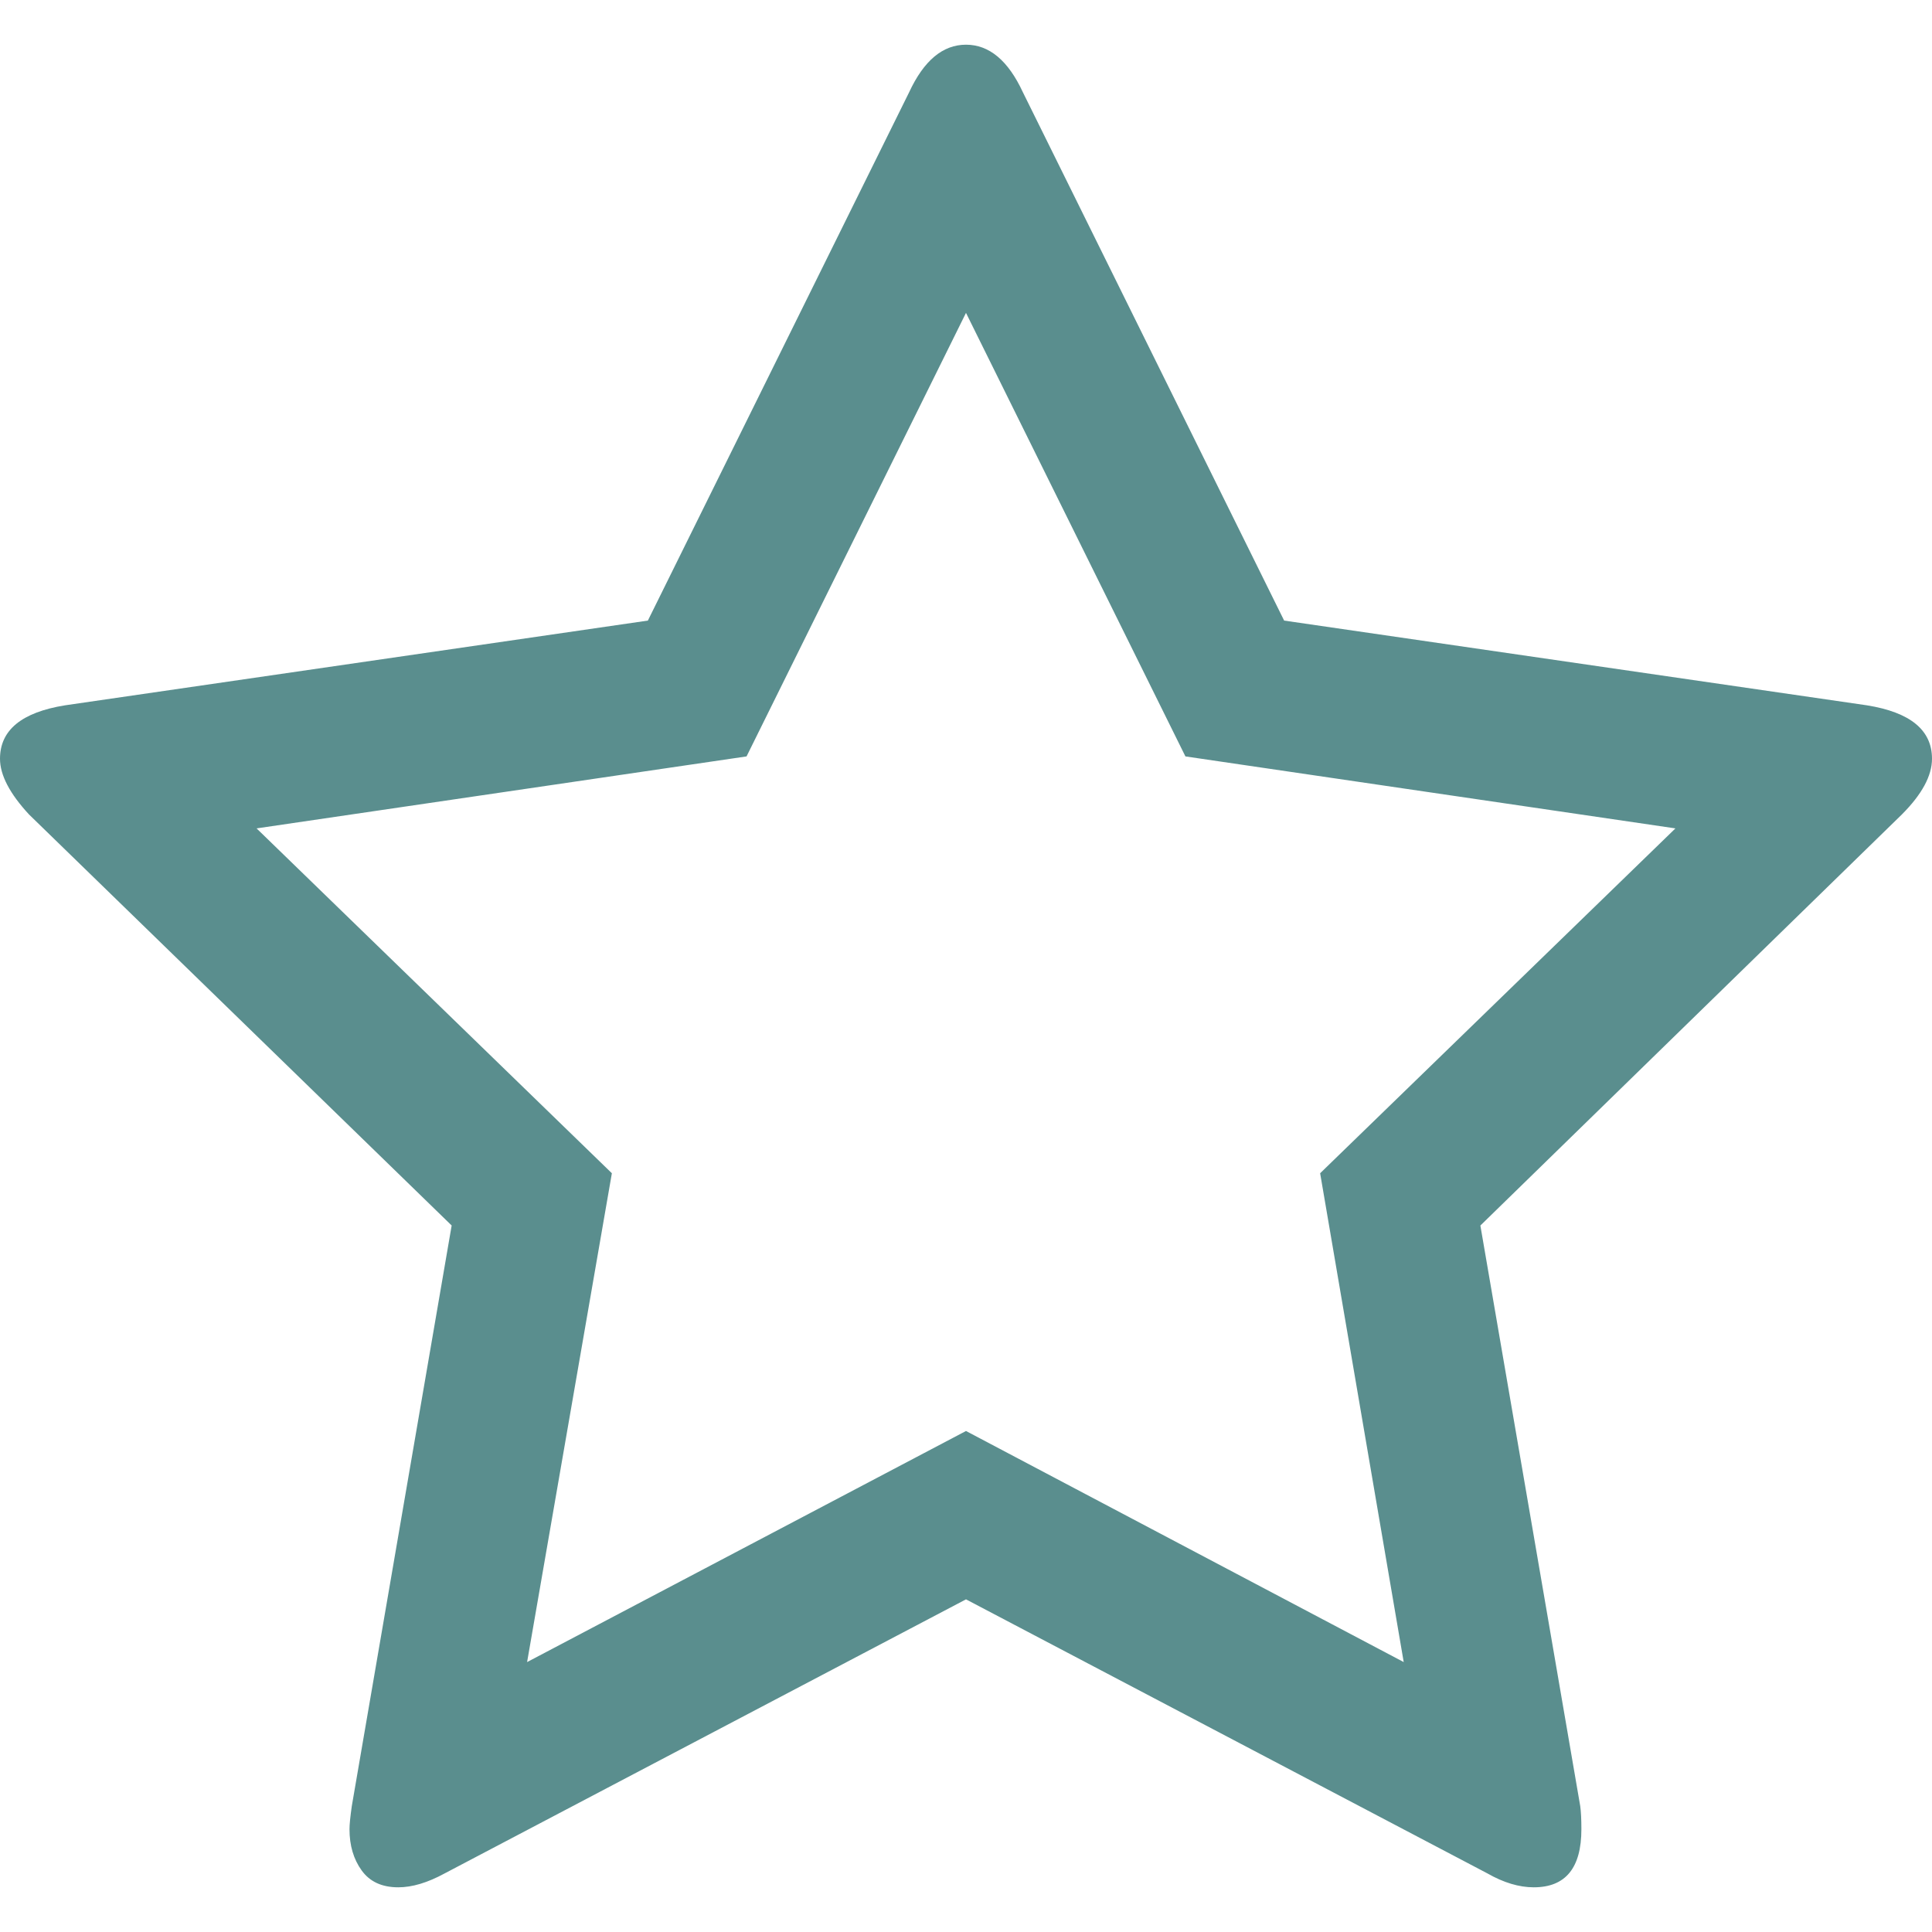
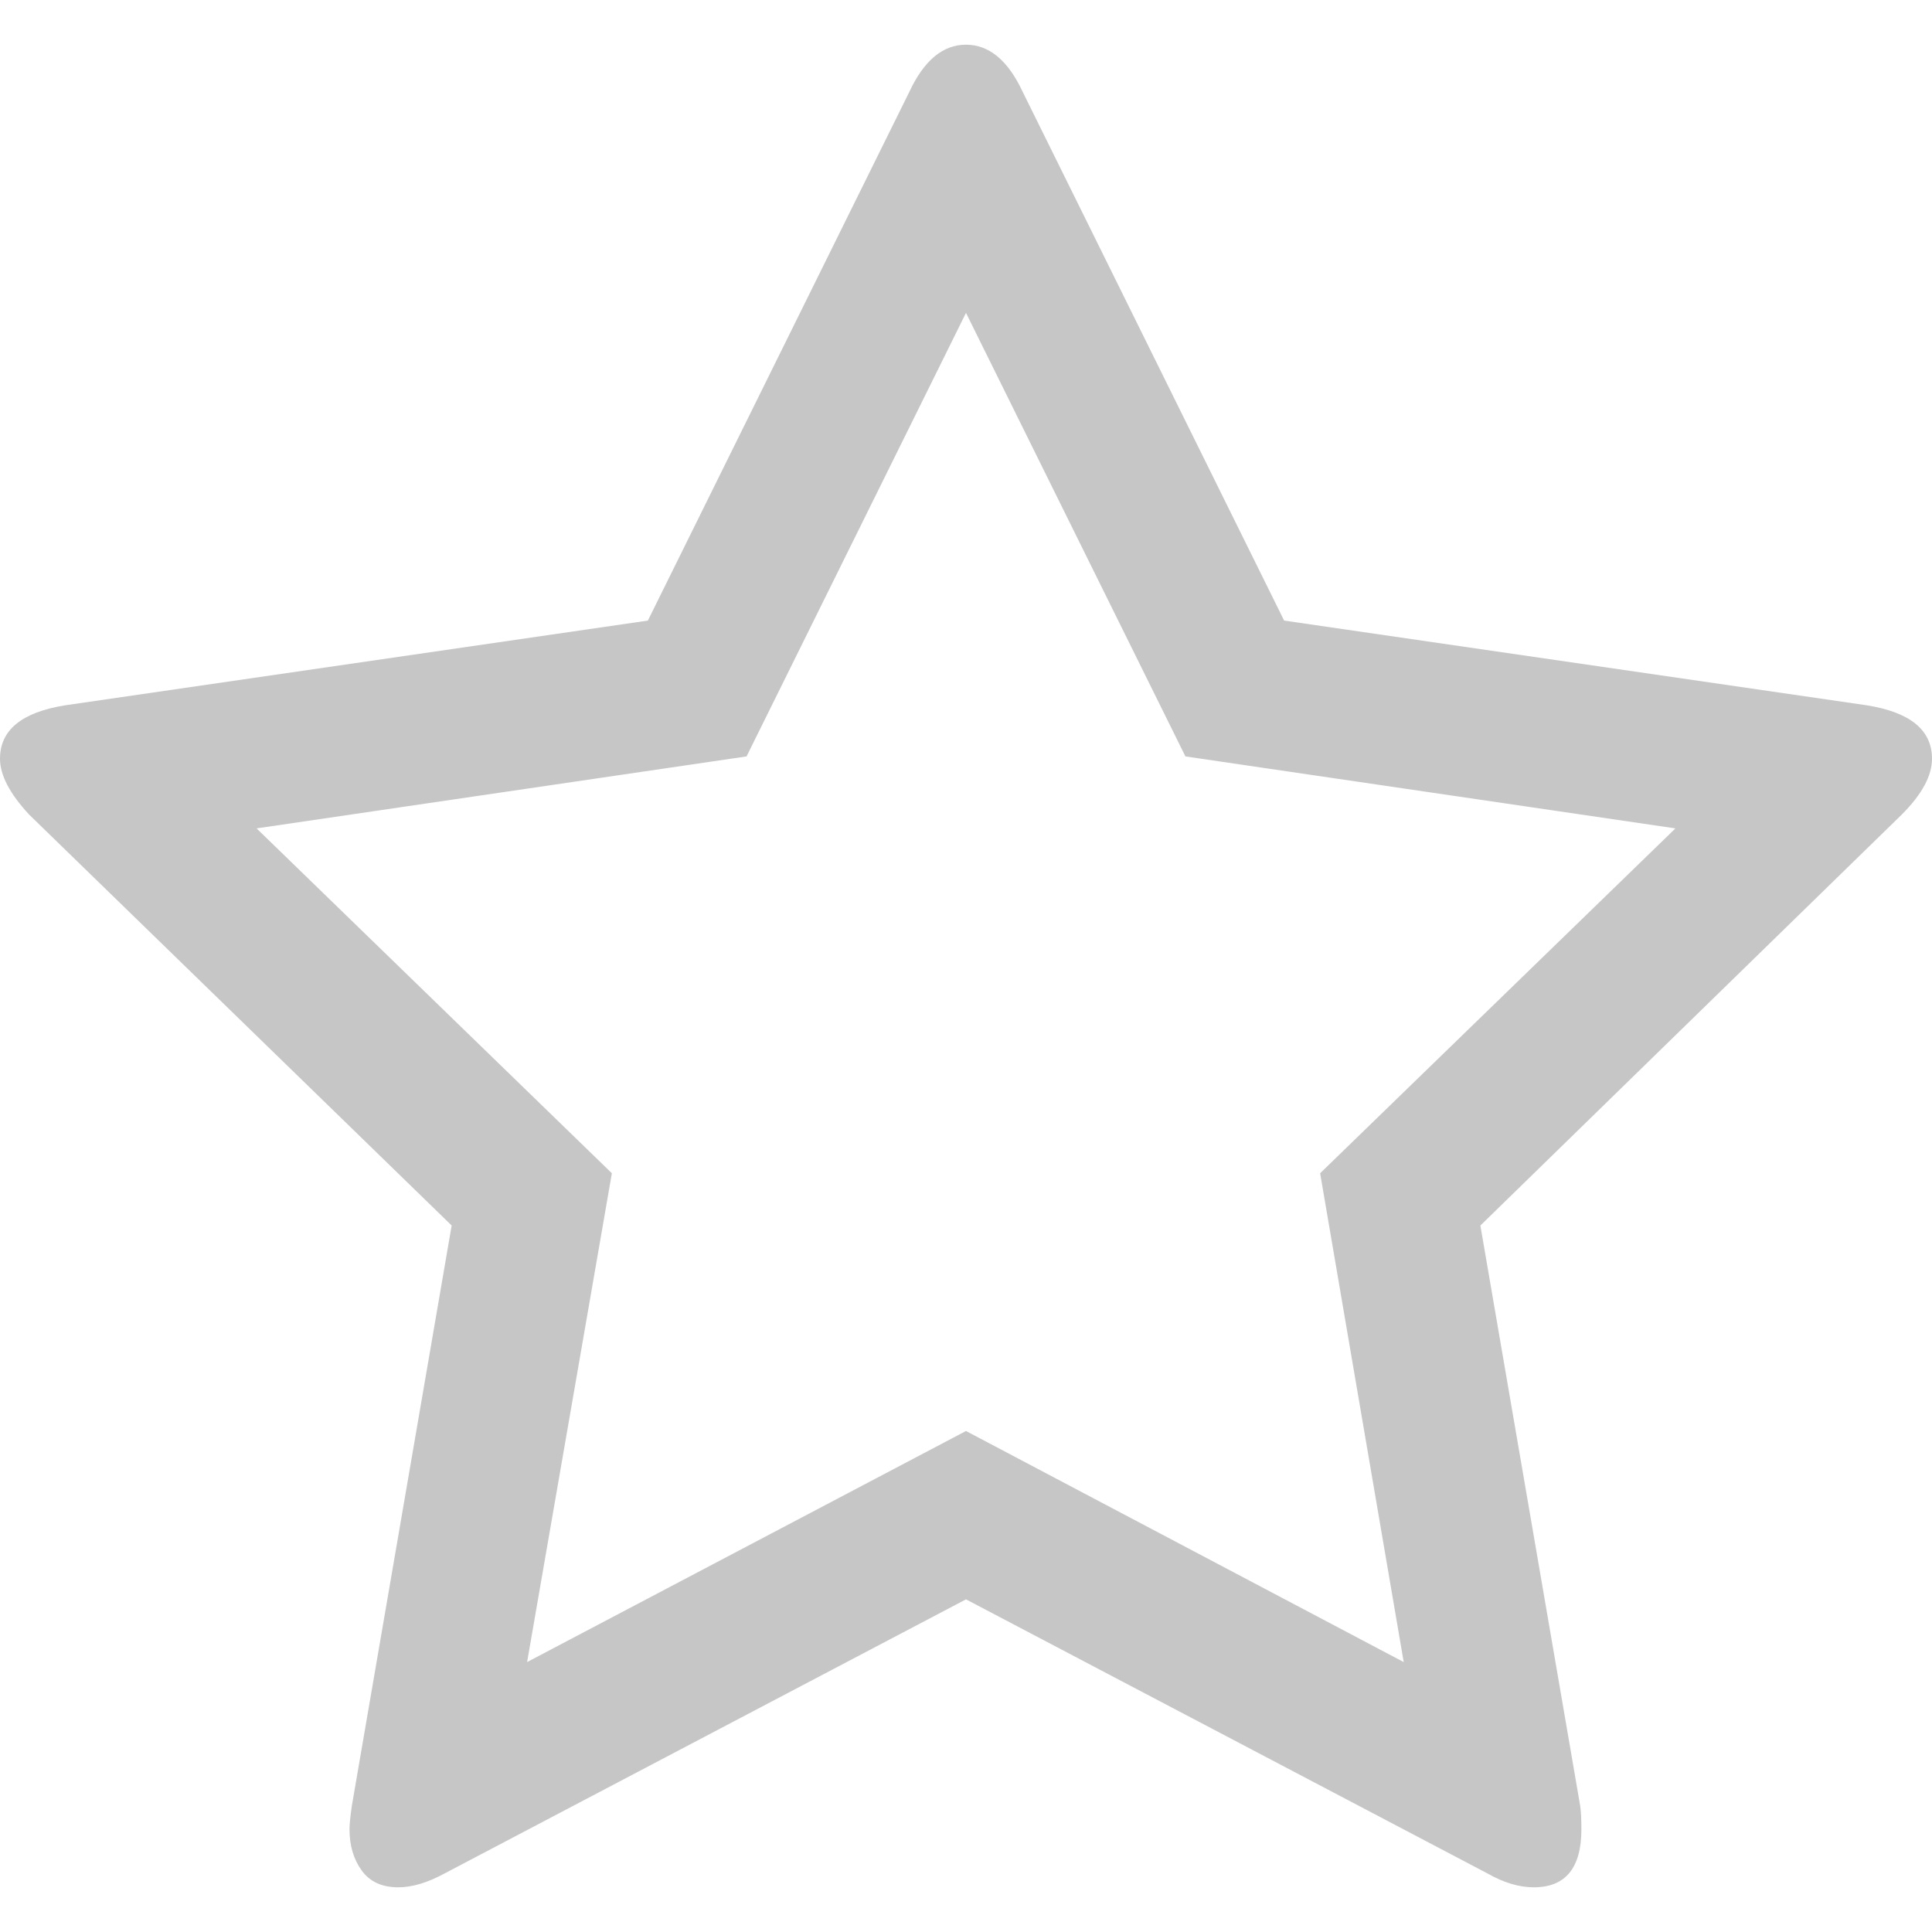
- <svg xmlns="http://www.w3.org/2000/svg" version="1.1" id="Capa_1" x="0px" y="0px" width="475.075px" height="475.075px" viewBox="0 0 475.075 475.075" style="fill:#5A8E8E; enable-background:new 0 0 475.075 475.075;" xml:space="preserve">
+ <svg xmlns="http://www.w3.org/2000/svg" version="1.1" id="Capa_1" x="0px" y="0px" width="475.075px" height="475.075px" viewBox="0 0 475.075 475.075" style="fill:#c6c6c6; enable-background:new 0 0 475.075 475.075;" xml:space="preserve">
  <g>
    <path d="M475.075,186.573c0-7.043-5.328-11.42-15.992-13.135L315.766,152.6L251.529,22.694c-3.614-7.804-8.281-11.704-13.99-11.704   c-5.708,0-10.372,3.9-13.989,11.704L159.31,152.6L15.986,173.438C5.33,175.153,0,179.53,0,186.573c0,3.999,2.38,8.567,7.139,13.706   l103.924,101.068L86.51,444.096c-0.381,2.666-0.57,4.575-0.57,5.712c0,3.997,0.998,7.374,2.996,10.136   c1.997,2.766,4.993,4.142,8.992,4.142c3.428,0,7.233-1.137,11.42-3.423l128.188-67.386l128.194,67.379   c4,2.286,7.806,3.43,11.416,3.43c7.812,0,11.714-4.75,11.714-14.271c0-2.471-0.096-4.374-0.287-5.716l-24.551-142.744   l103.634-101.069C472.604,195.33,475.075,190.76,475.075,186.573z M324.619,288.5l20.551,120.2l-107.634-56.821L129.614,408.7   l20.843-120.2l-87.365-84.799l120.484-17.7l53.959-109.064l53.957,109.064l120.494,17.7L324.619,288.5z" />
  </g>
  <g>
</g>
  <g>
</g>
  <g>
</g>
  <g>
</g>
  <g>
</g>
  <g>
</g>
  <g>
</g>
  <g>
</g>
  <g>
</g>
  <g>
</g>
  <g>
</g>
  <g>
</g>
  <g>
</g>
  <g>
</g>
  <g>
</g>
</svg>
